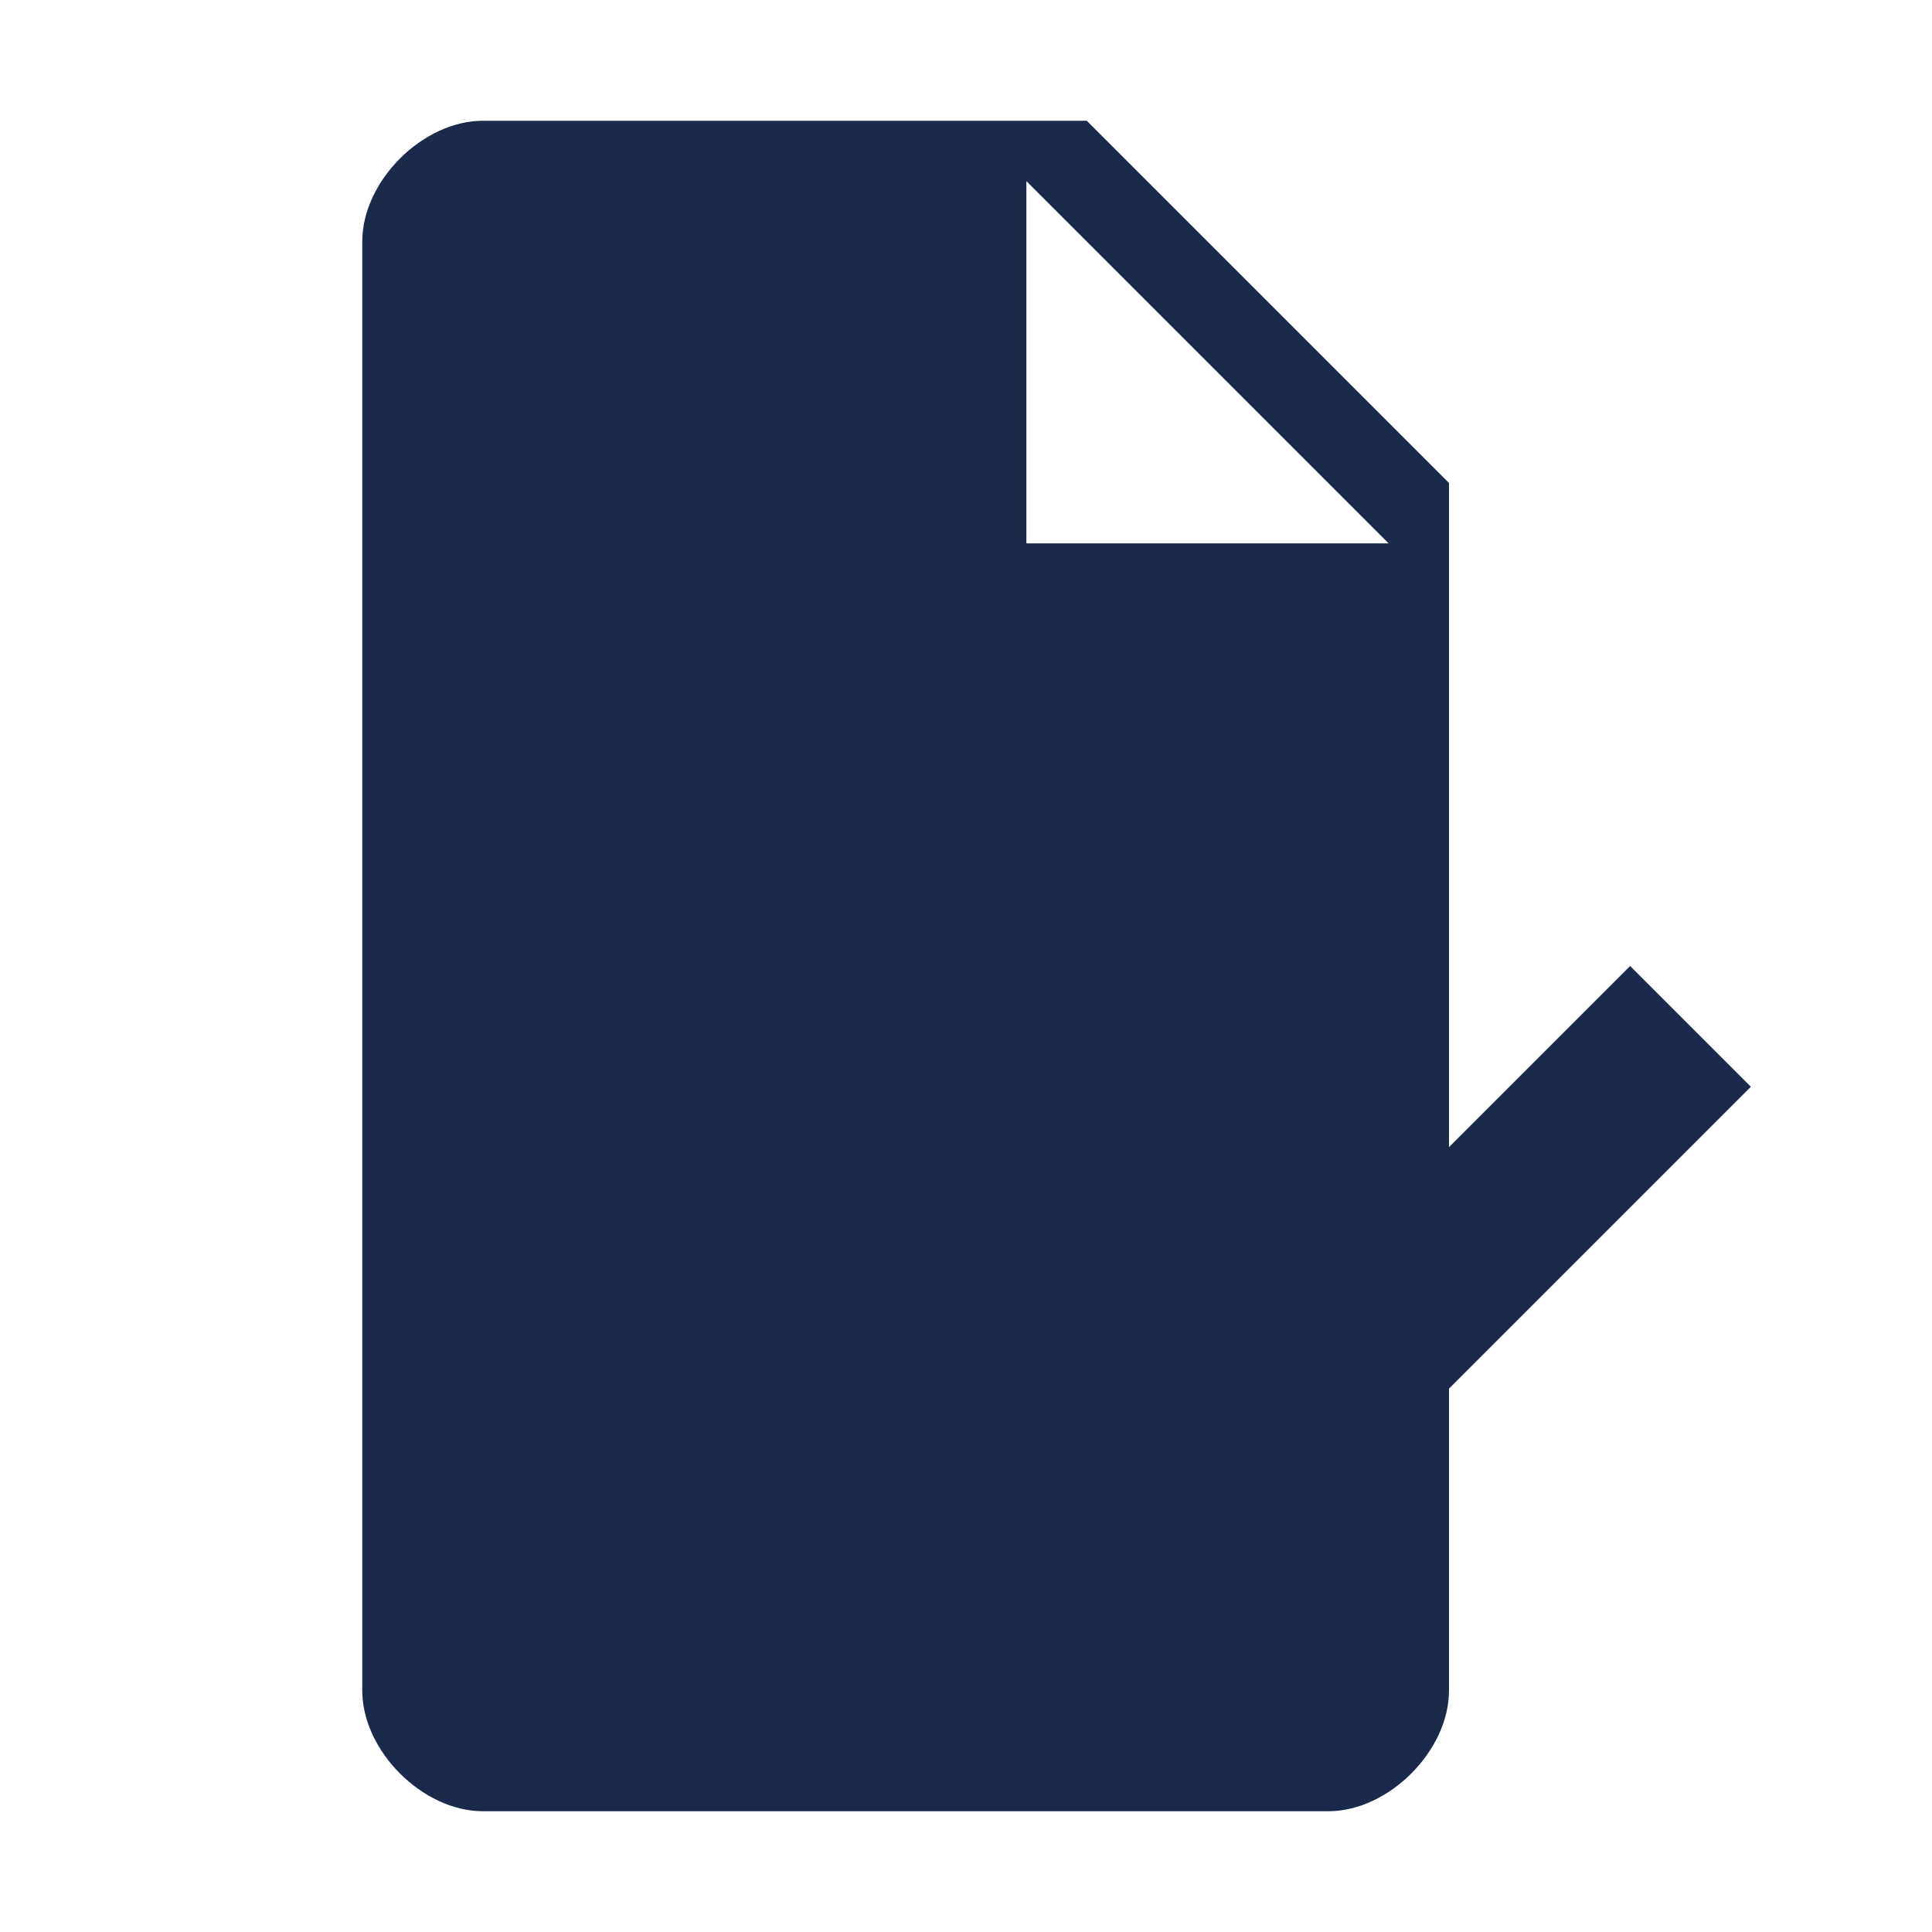
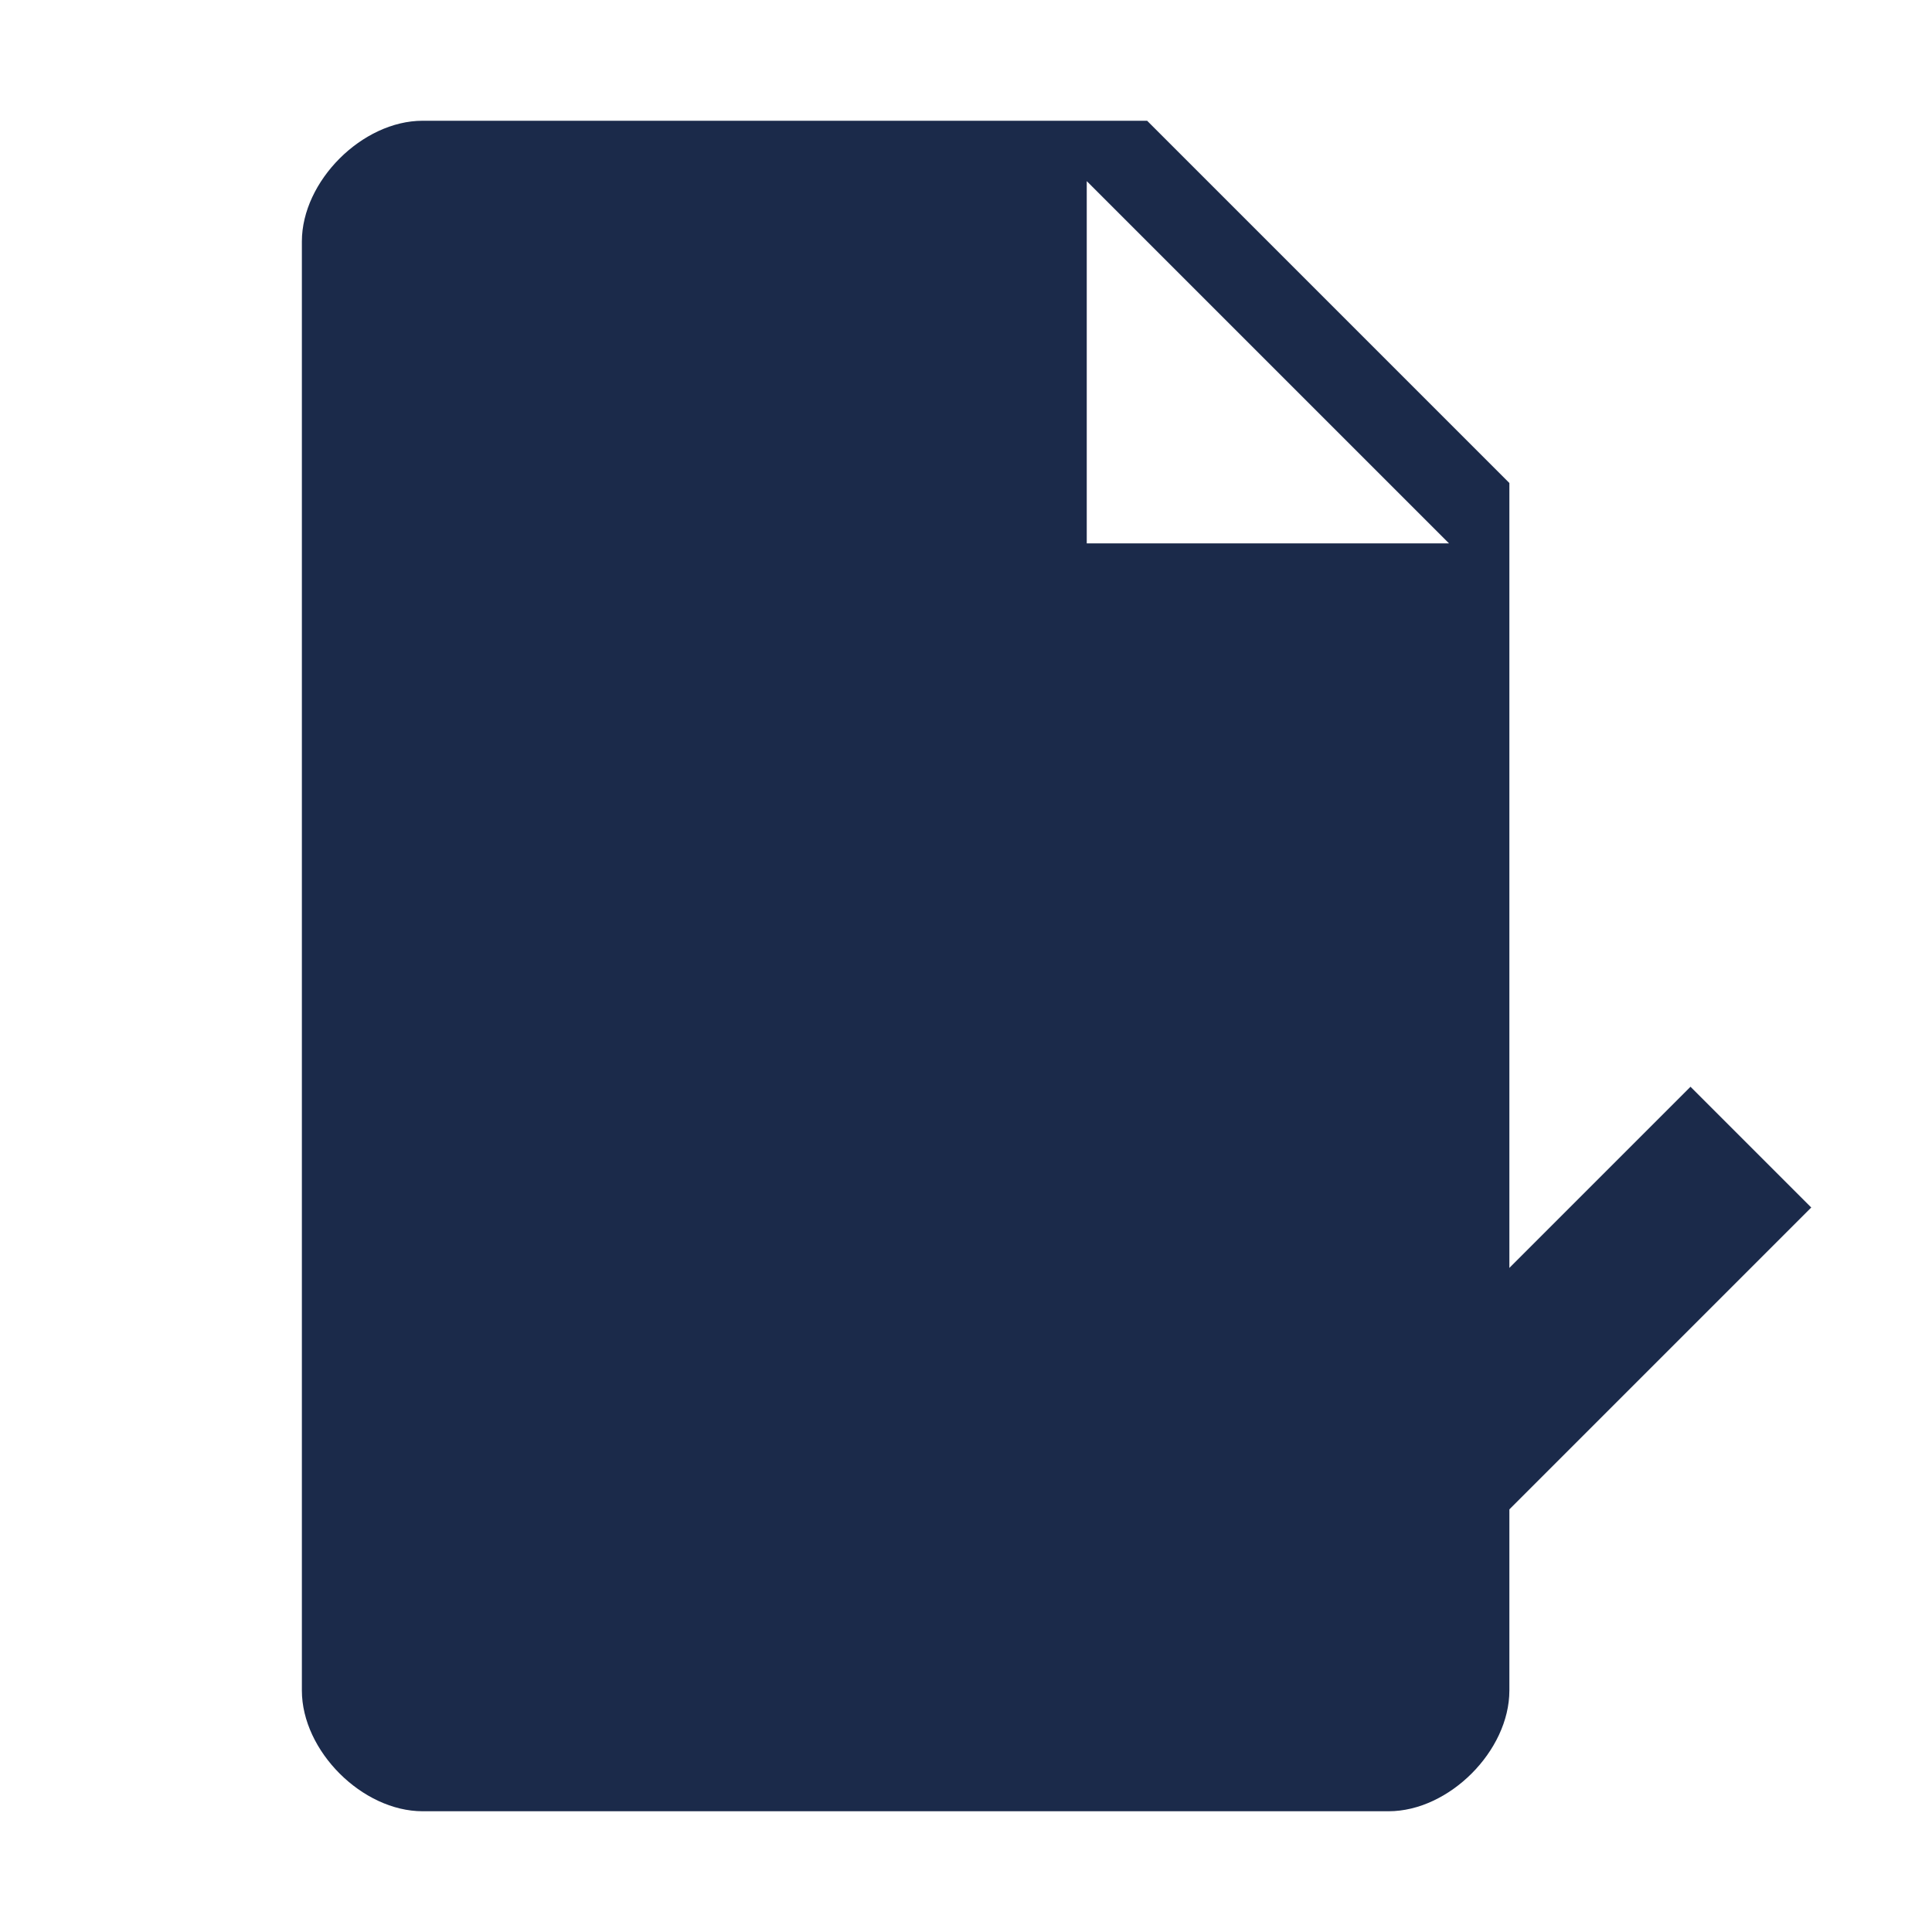
<svg xmlns="http://www.w3.org/2000/svg" width="32" height="32" viewBox="0 0 32 32">
-   <path fill="#1B2A4A" d="M8 2h10l6 6v20c0 1-1 2-2 2H8c-1 0-2-1-2-2V4c0-1 1-2 2-2zm9 1v6h6zM10 14h12v2H10zm0 4h12v2H10zm0 4h8v2h-8zM21 18l2 2 4-4 2 2-6 6-4-4z" />
+   <path fill="#1B2A4A" d="M7 2h12l6 6v20c0 1-1 2-2 2H7c-1 0-2-1-2-2V4c0-1 1-2 2-2zm11 1v6h6L18 3z" />
+   <rect fill="#1B2A4A" x="9" y="13" width="10" height="2" />
+   <rect fill="#1B2A4A" x="9" y="17" width="14" height="2" />
+   <rect fill="#1B2A4A" x="9" y="21" width="8" height="2" />
+   <path fill="#1B2A4A" d="M20 20l3 3 5-5 2 2-7 7-5-5z" />
</svg>
